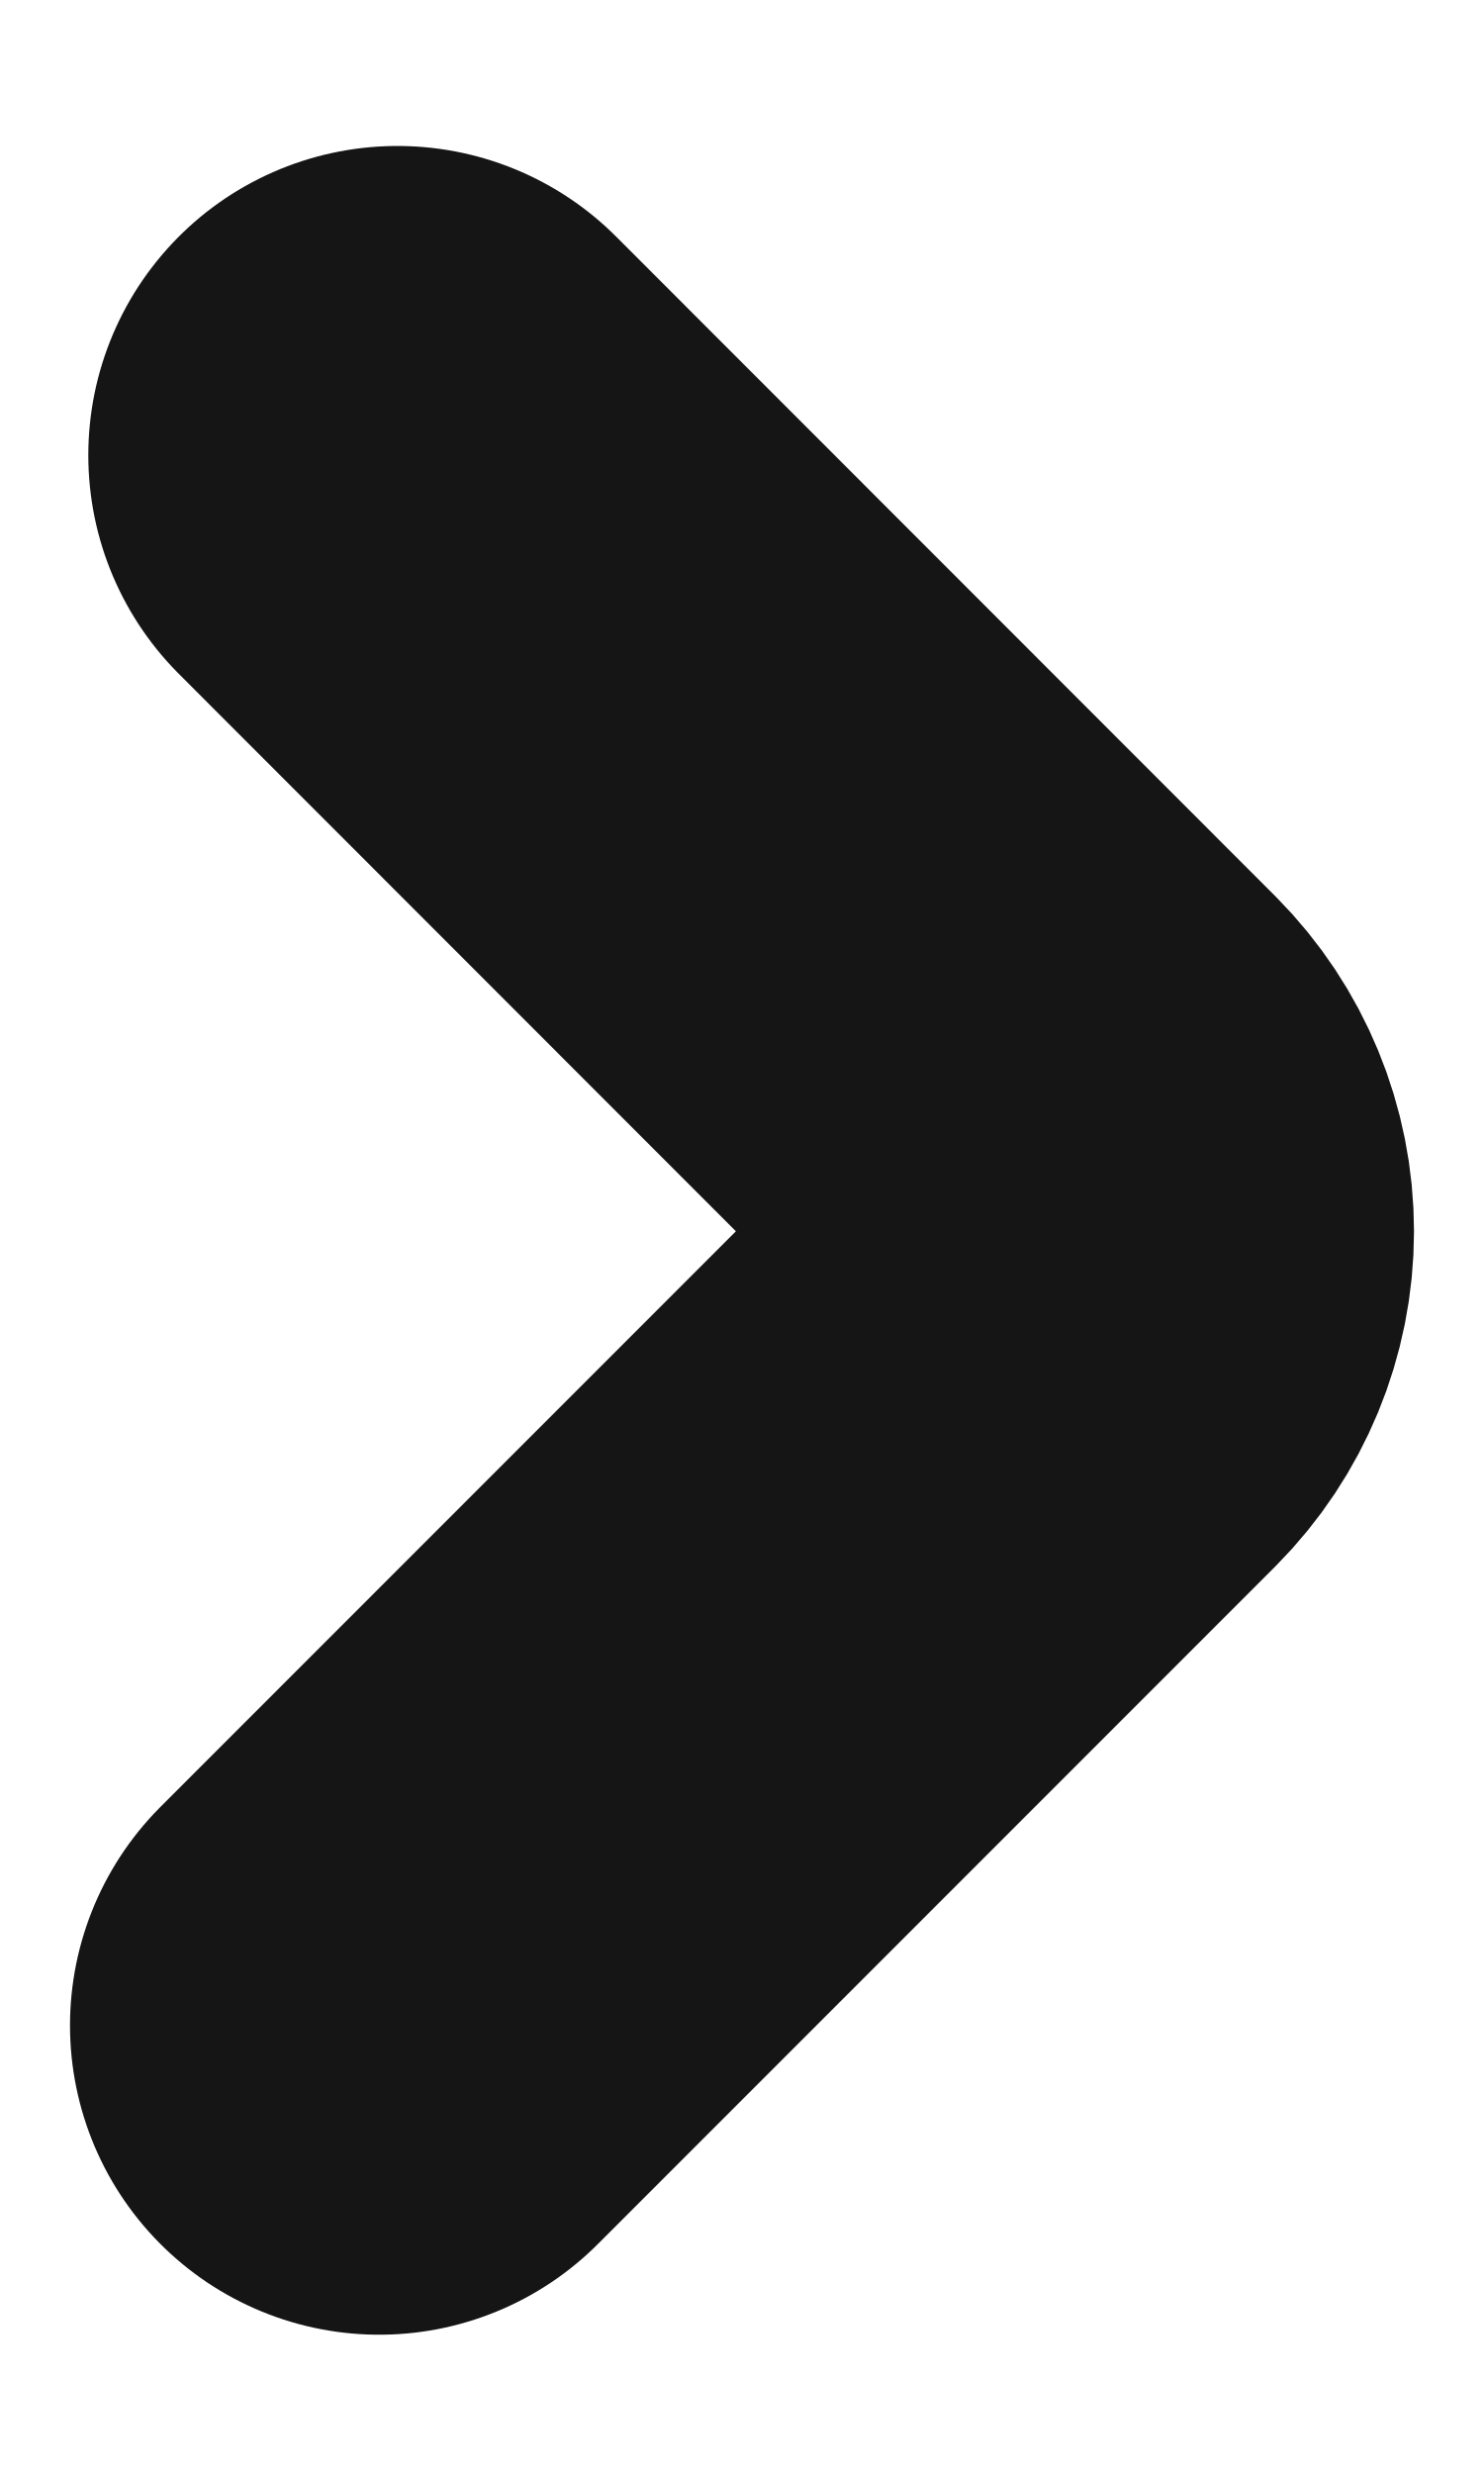
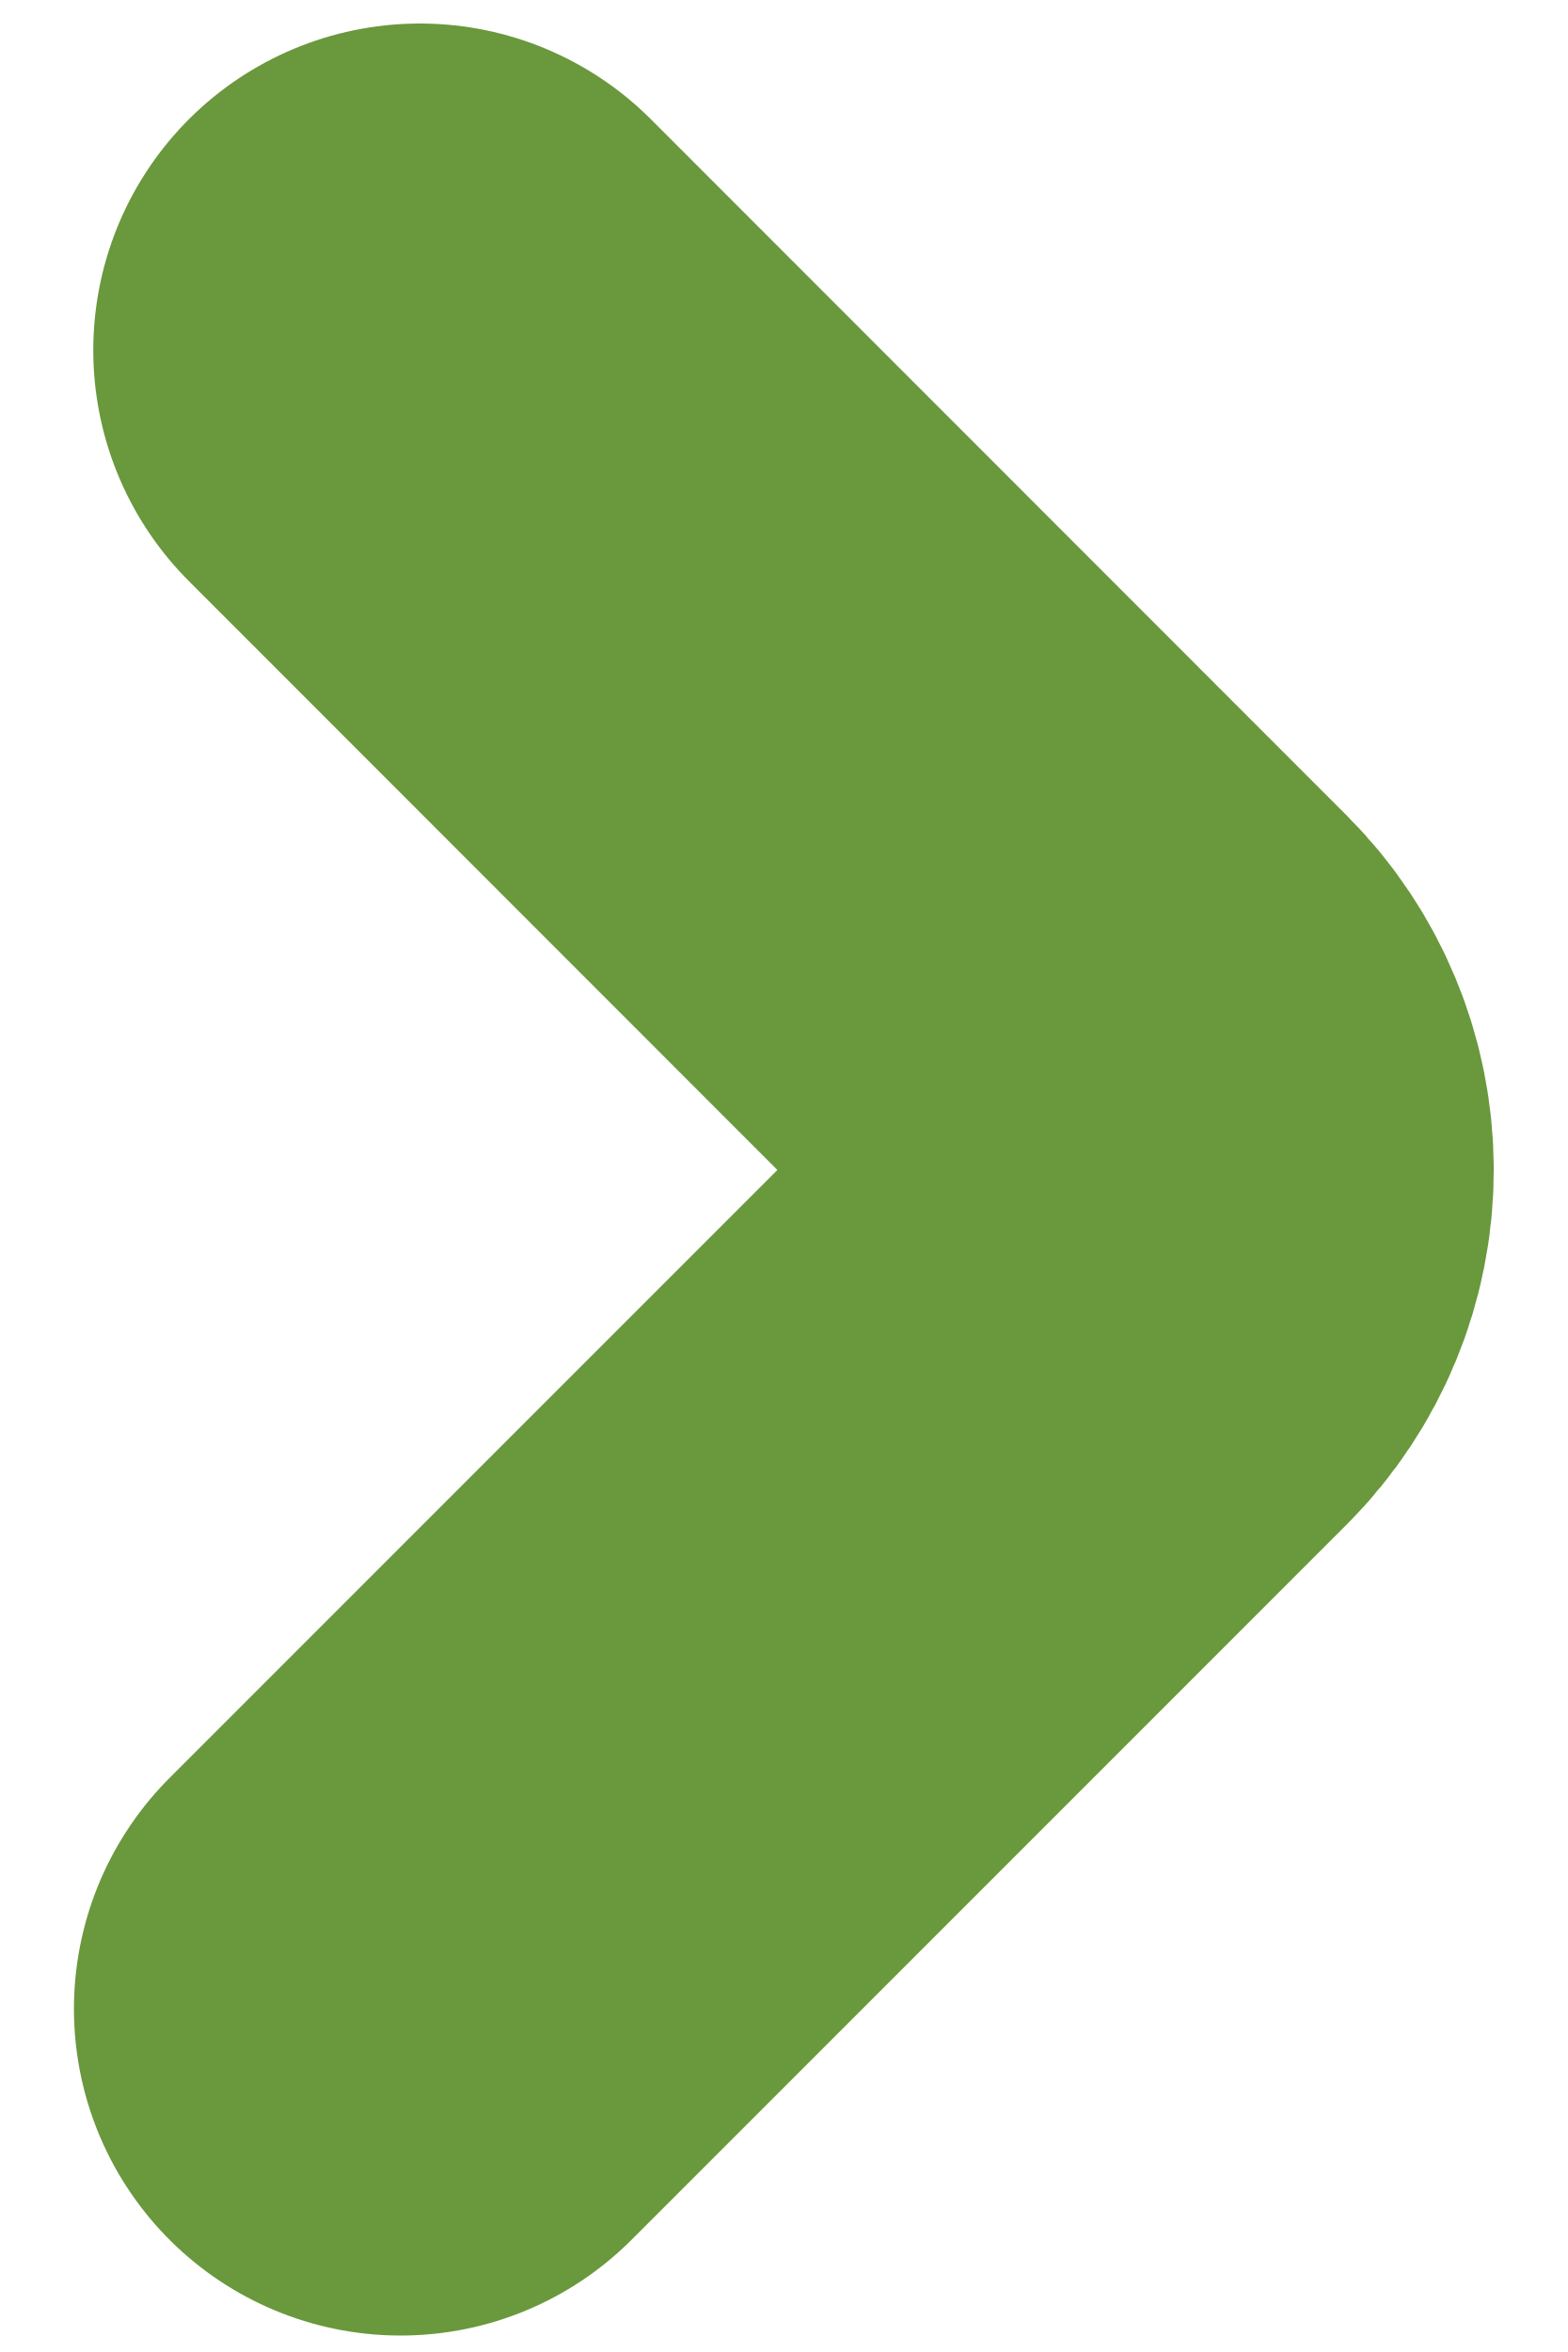
- <svg xmlns="http://www.w3.org/2000/svg" width="6" height="10" viewBox="0 0 6 10" fill="none">
-   <path d="M1.533 8.187L4.273 5.447C4.397 5.322 4.467 5.153 4.467 4.977C4.467 4.801 4.397 4.632 4.273 4.507L1.607 1.84" stroke="#151515" stroke-width="2.5" stroke-linecap="round" stroke-linejoin="bevel" />
+ <svg xmlns="http://www.w3.org/2000/svg" width="6" height="9" viewBox="0 0 6 9" fill="none">
+   <path d="M1.533 7.687L4.273 4.947C4.397 4.822 4.467 4.653 4.467 4.477C4.467 4.301 4.397 4.132 4.273 4.007L1.607 1.34" stroke="#6A983C" stroke-width="2.5" stroke-linecap="round" stroke-linejoin="bevel" />
</svg>
